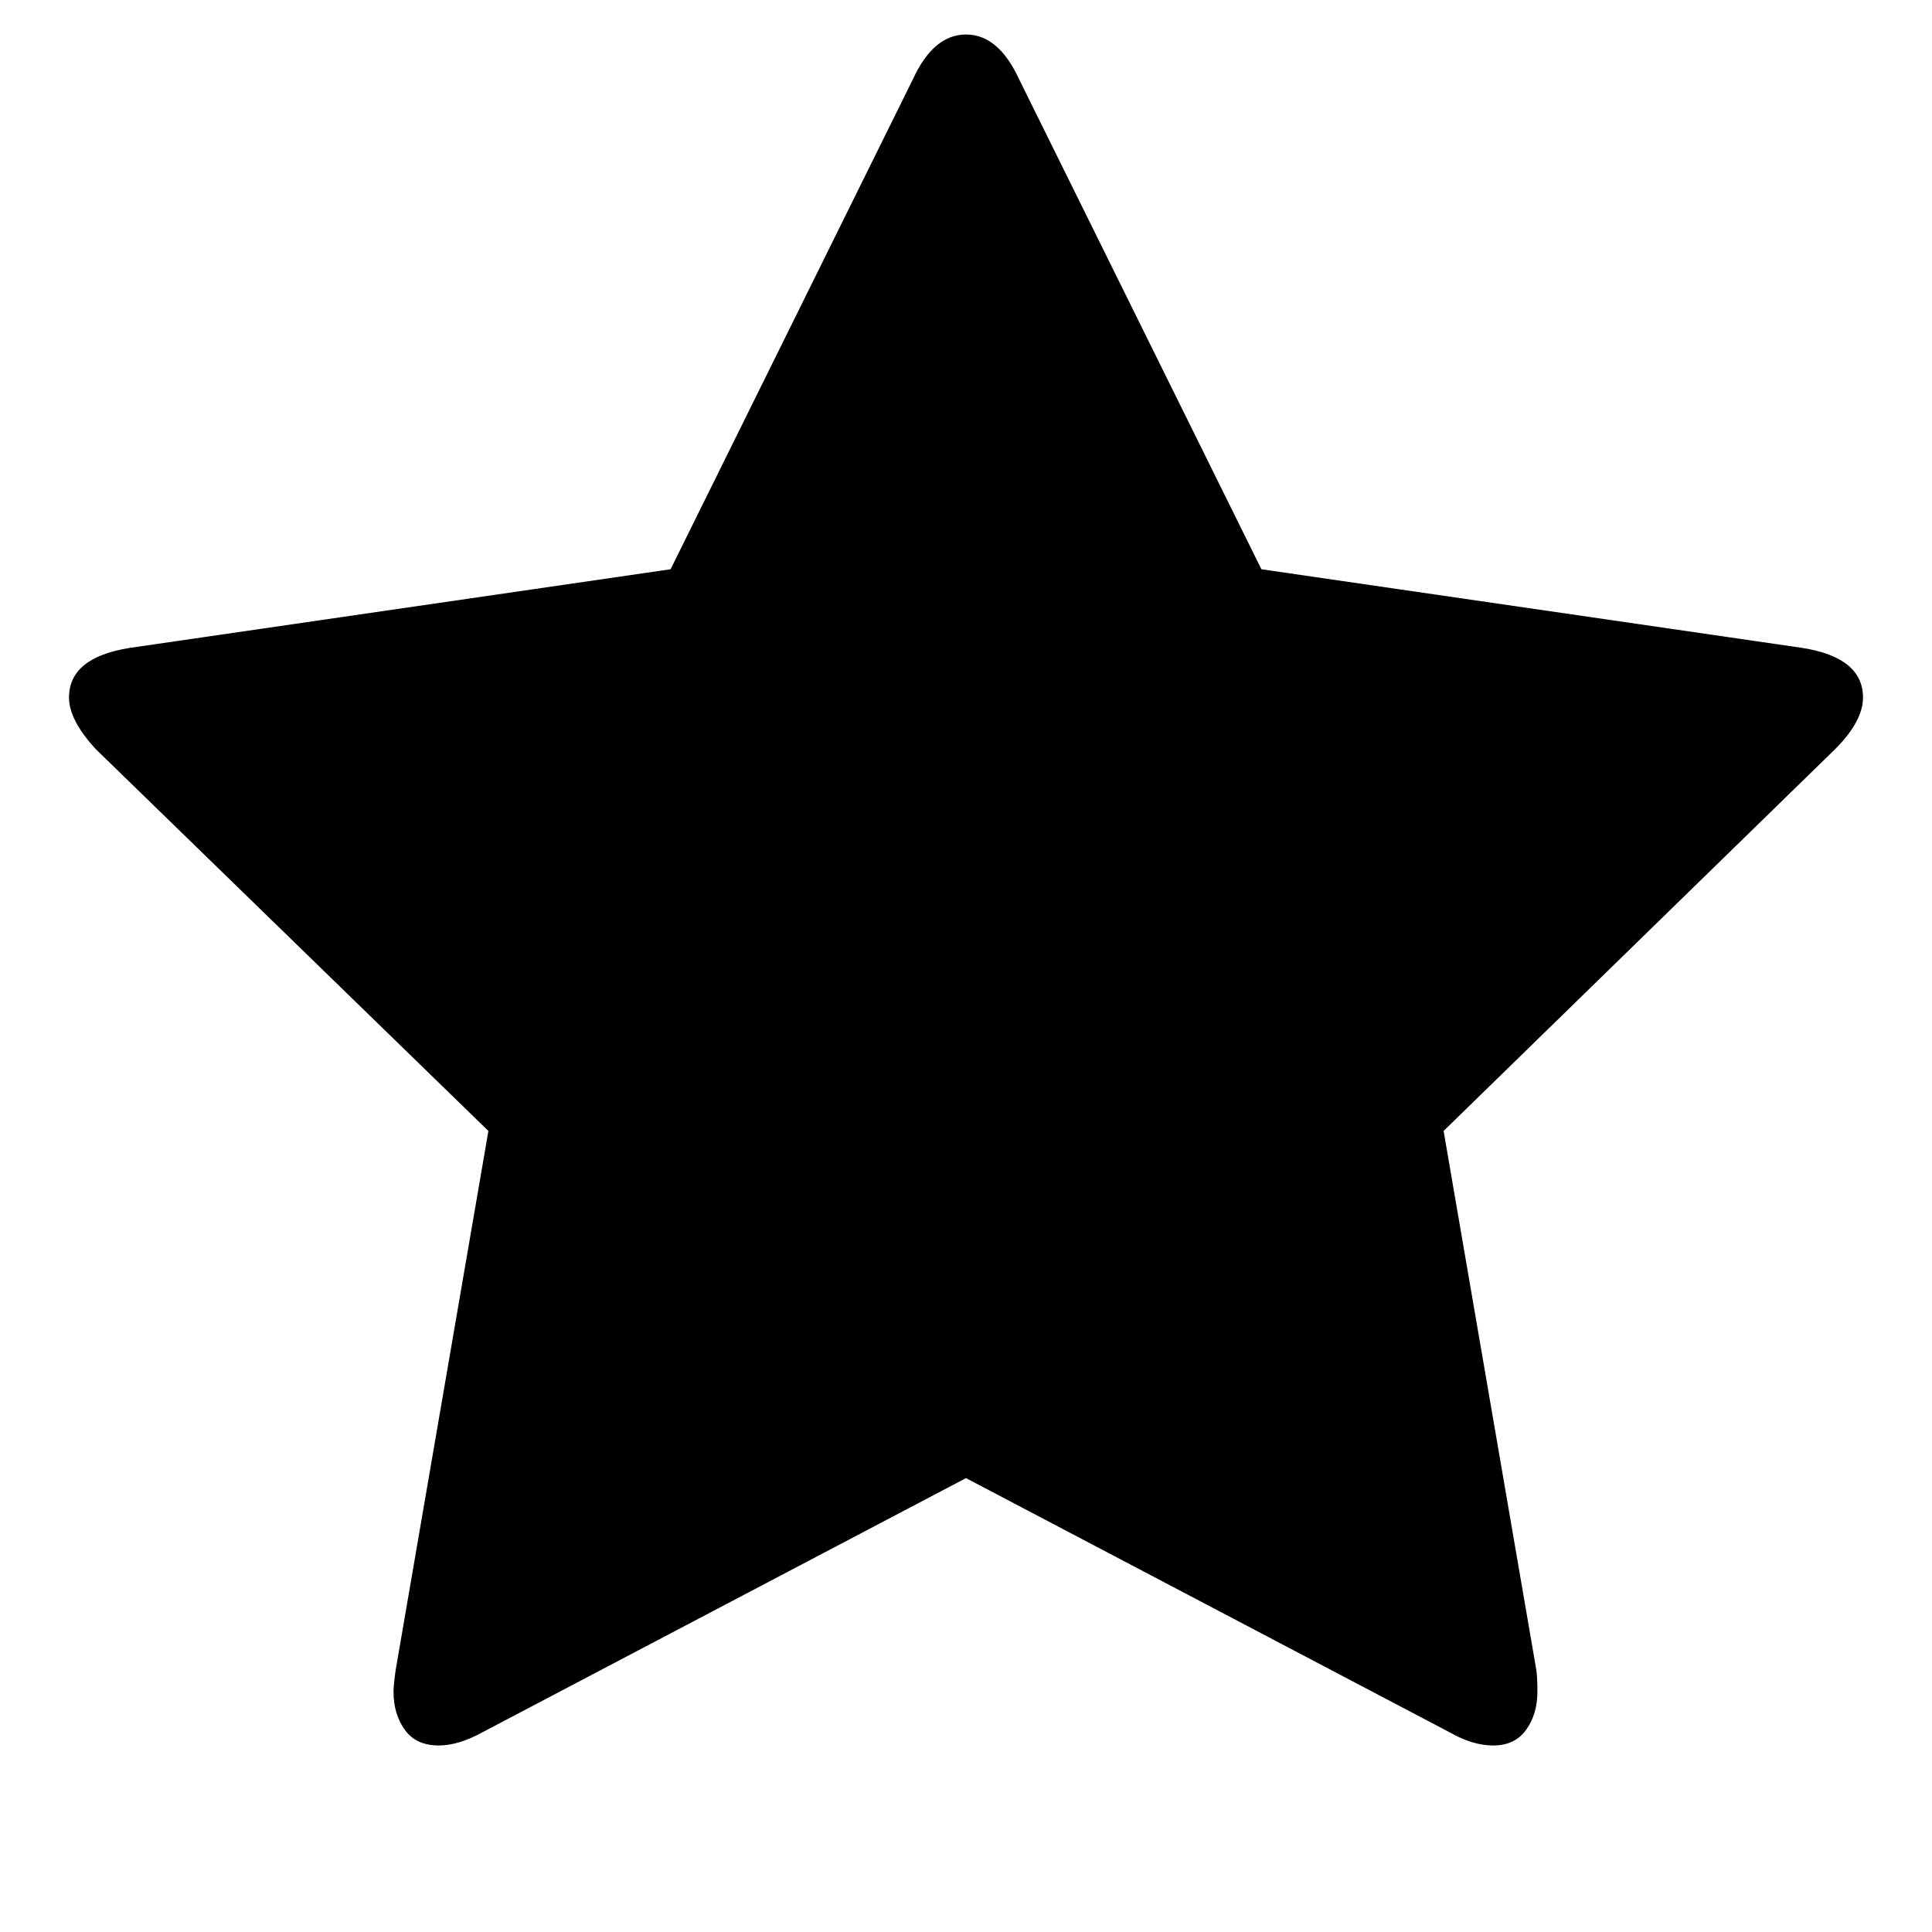
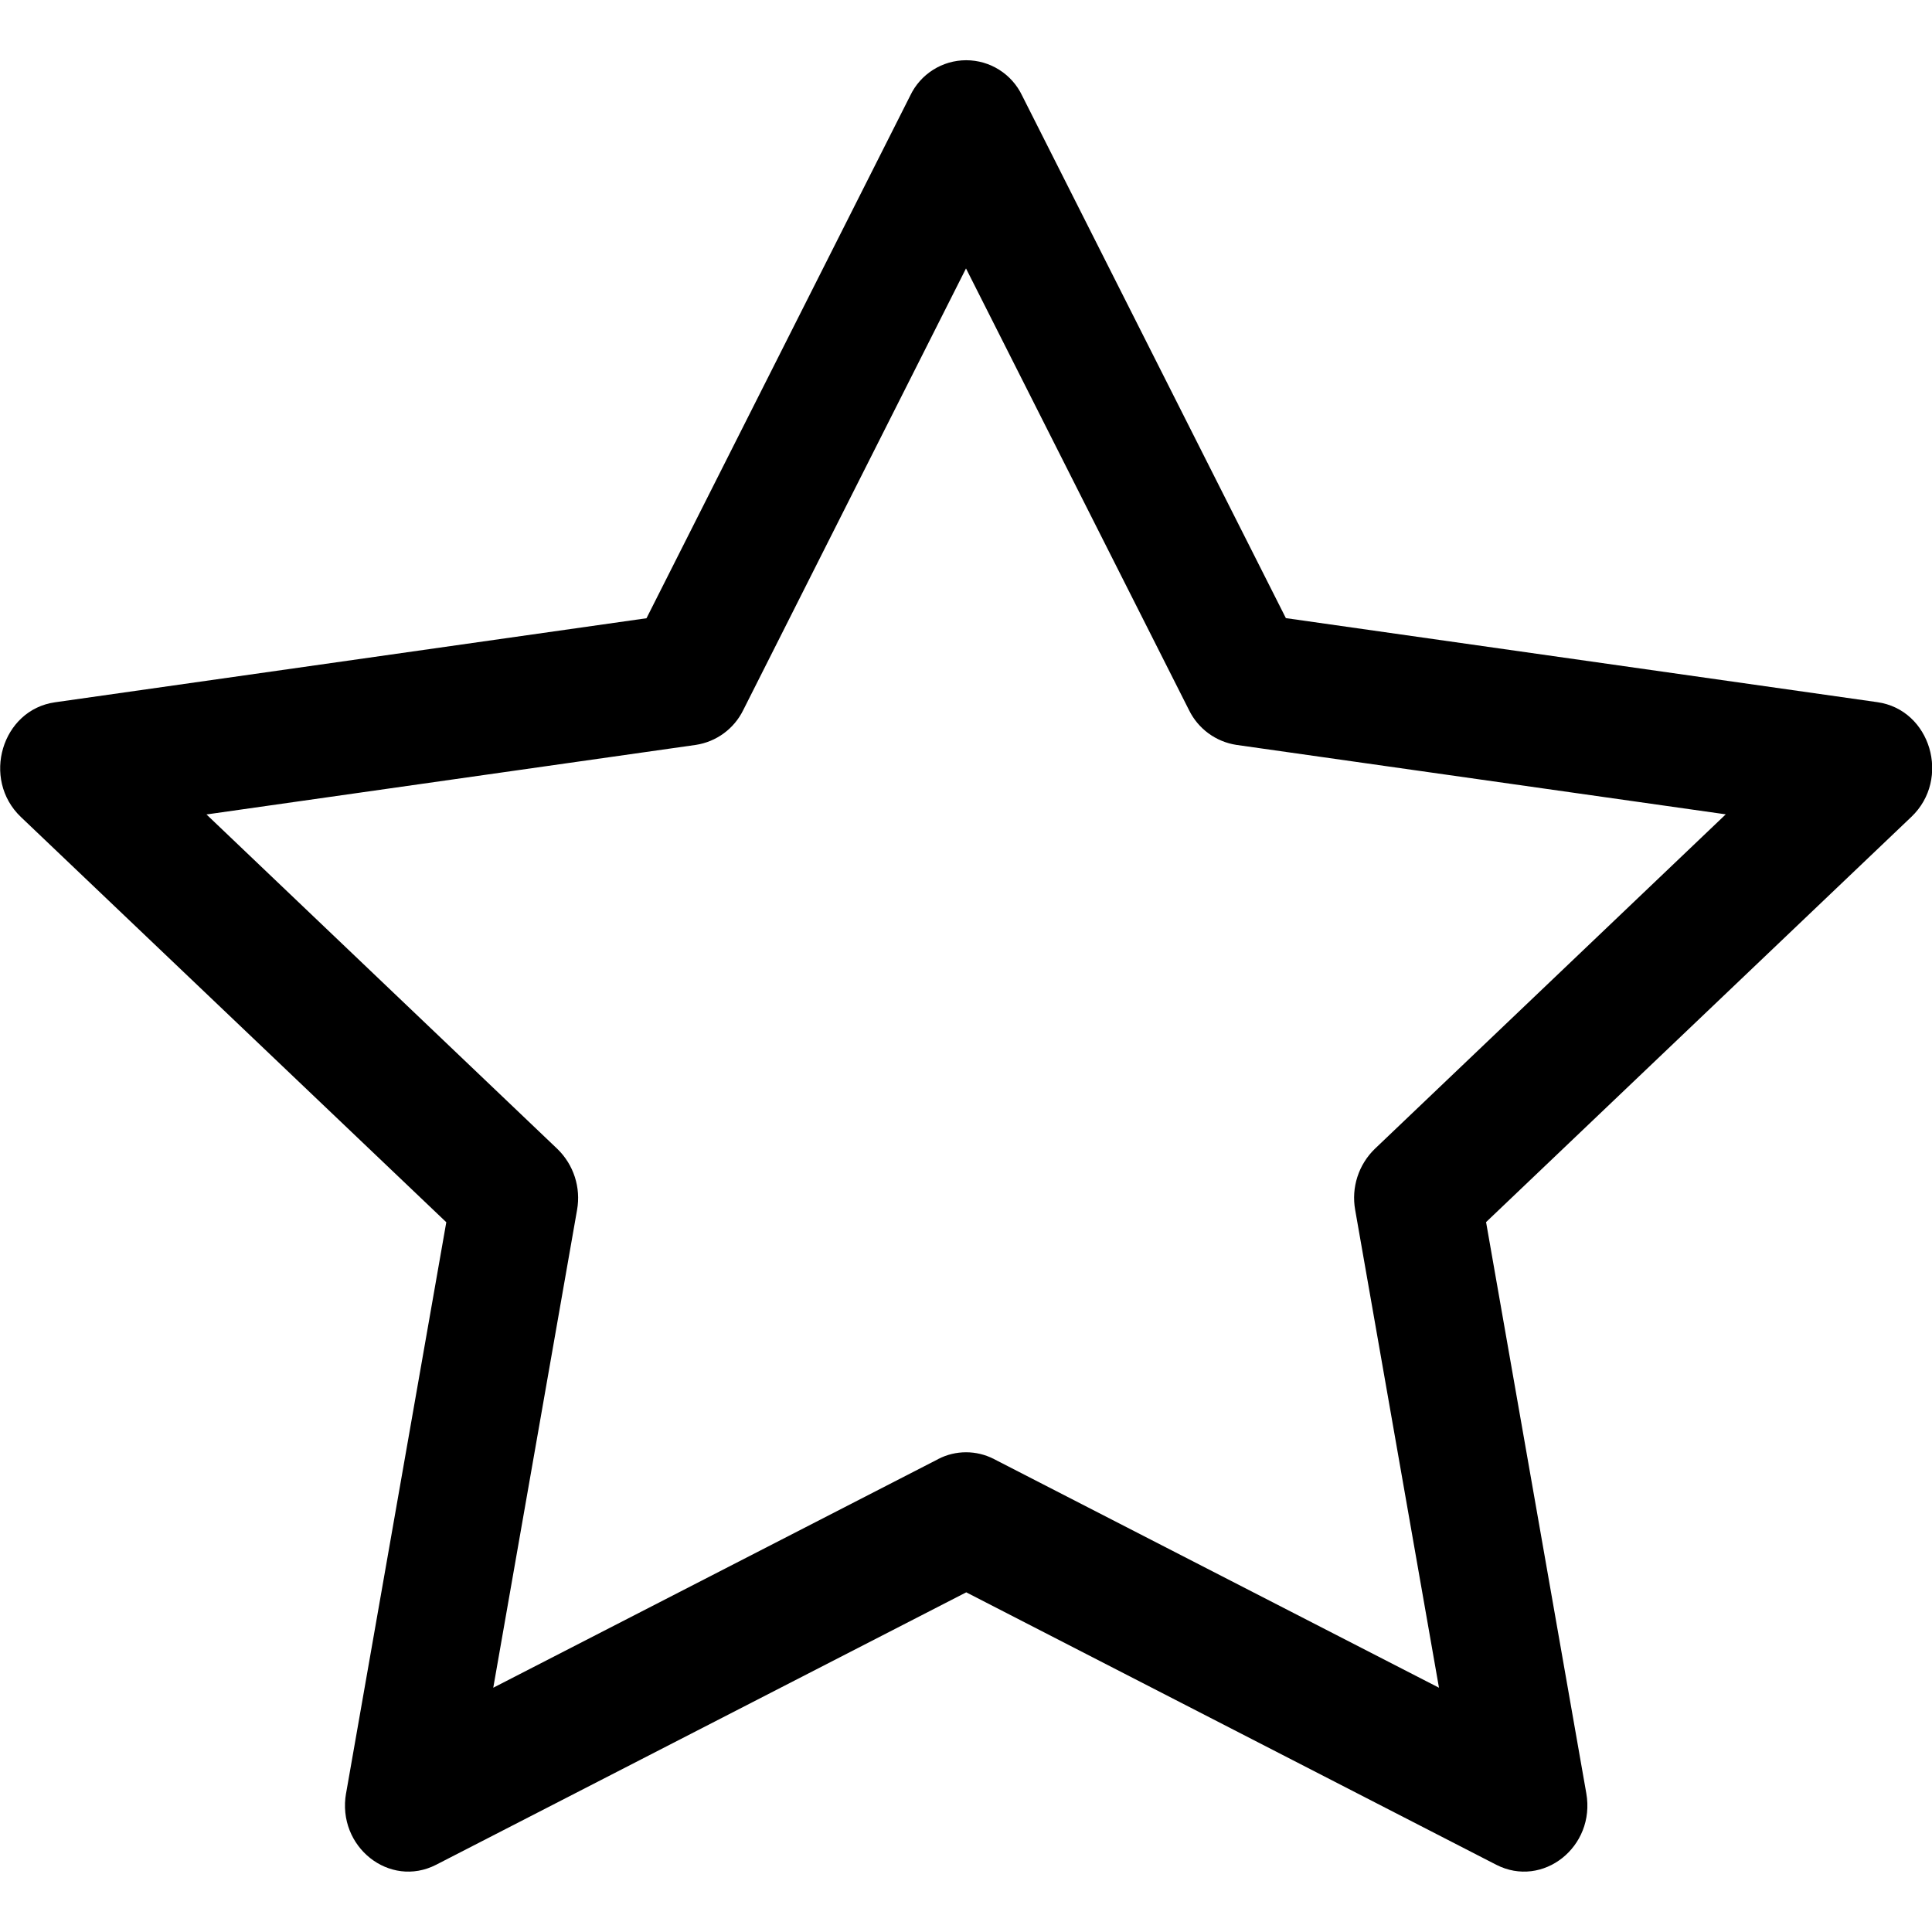
- <svg xmlns="http://www.w3.org/2000/svg" width="1792" height="1792" viewBox="0 0 1792 1792">
-   <path d="M1728 647q0 22-26 48l-363 354 86 500q1 7 1 20 0 21-10.5 35.5t-30.5 14.5q-19 0-40-12l-449-236-449 236q-22 12-40 12-21 0-31.5-14.5t-10.5-35.5q0-6 2-20l86-500-364-354q-25-27-25-48 0-37 56-46l502-73 225-455q19-41 49-41t49 41l225 455 502 73q56 9 56 46z" />
+ <svg xmlns="http://www.w3.org/2000/svg" width="16" height="16" fill="currentColor" class="bi bi-star" viewBox="0 0 16 16">
+   <path d="M2.866 14.85c-.078.444.36.791.746.593l4.39-2.256 4.389 2.256c.386.198.824-.149.746-.592l-.83-4.73 3.522-3.356c.33-.314.16-.888-.282-.95l-4.898-.696L8.465.792a.513.513 0 0 0-.927 0L5.354 5.12l-4.898.696c-.441.062-.612.636-.283.95l3.523 3.356-.83 4.73zm4.905-2.767-3.686 1.894.694-3.957a.565.565 0 0 0-.163-.505L1.71 6.745l4.052-.576a.525.525 0 0 0 .393-.288L8 2.223l1.847 3.658a.525.525 0 0 0 .393.288l4.052.575-2.906 2.77a.565.565 0 0 0-.163.506l.694 3.957-3.686-1.894a.503.503 0 0 0-.461 0z" />
</svg>
